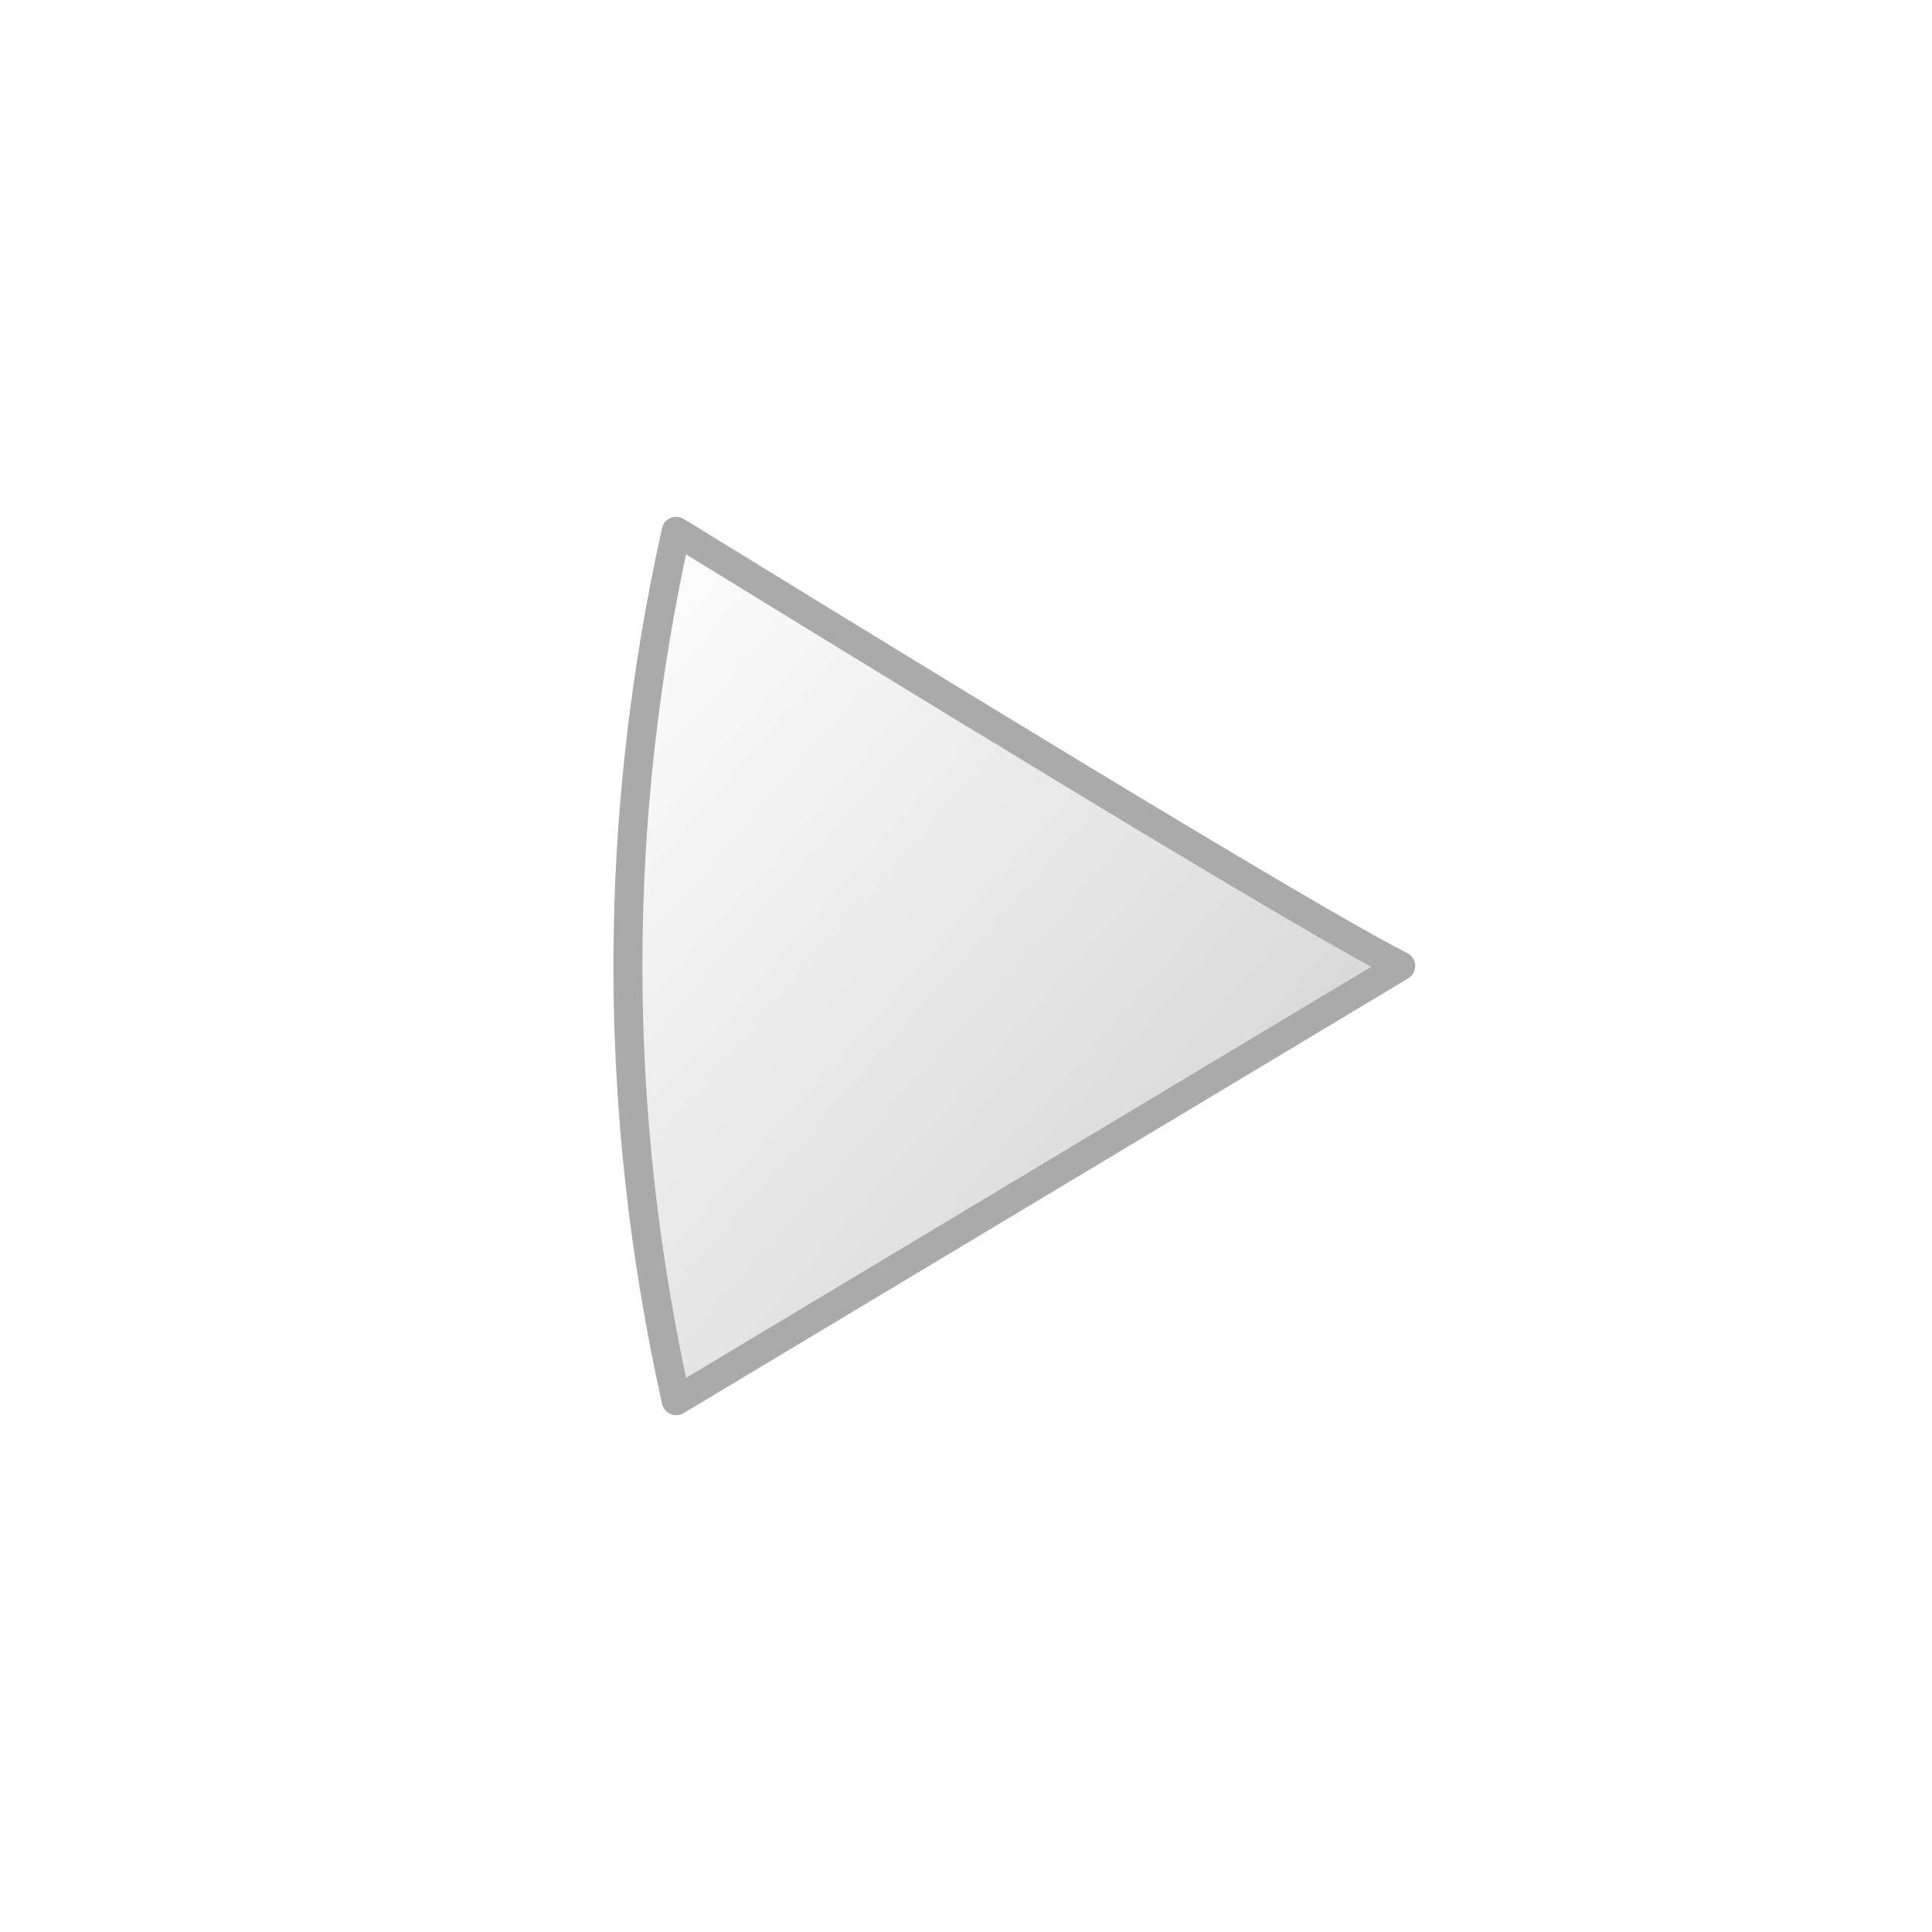
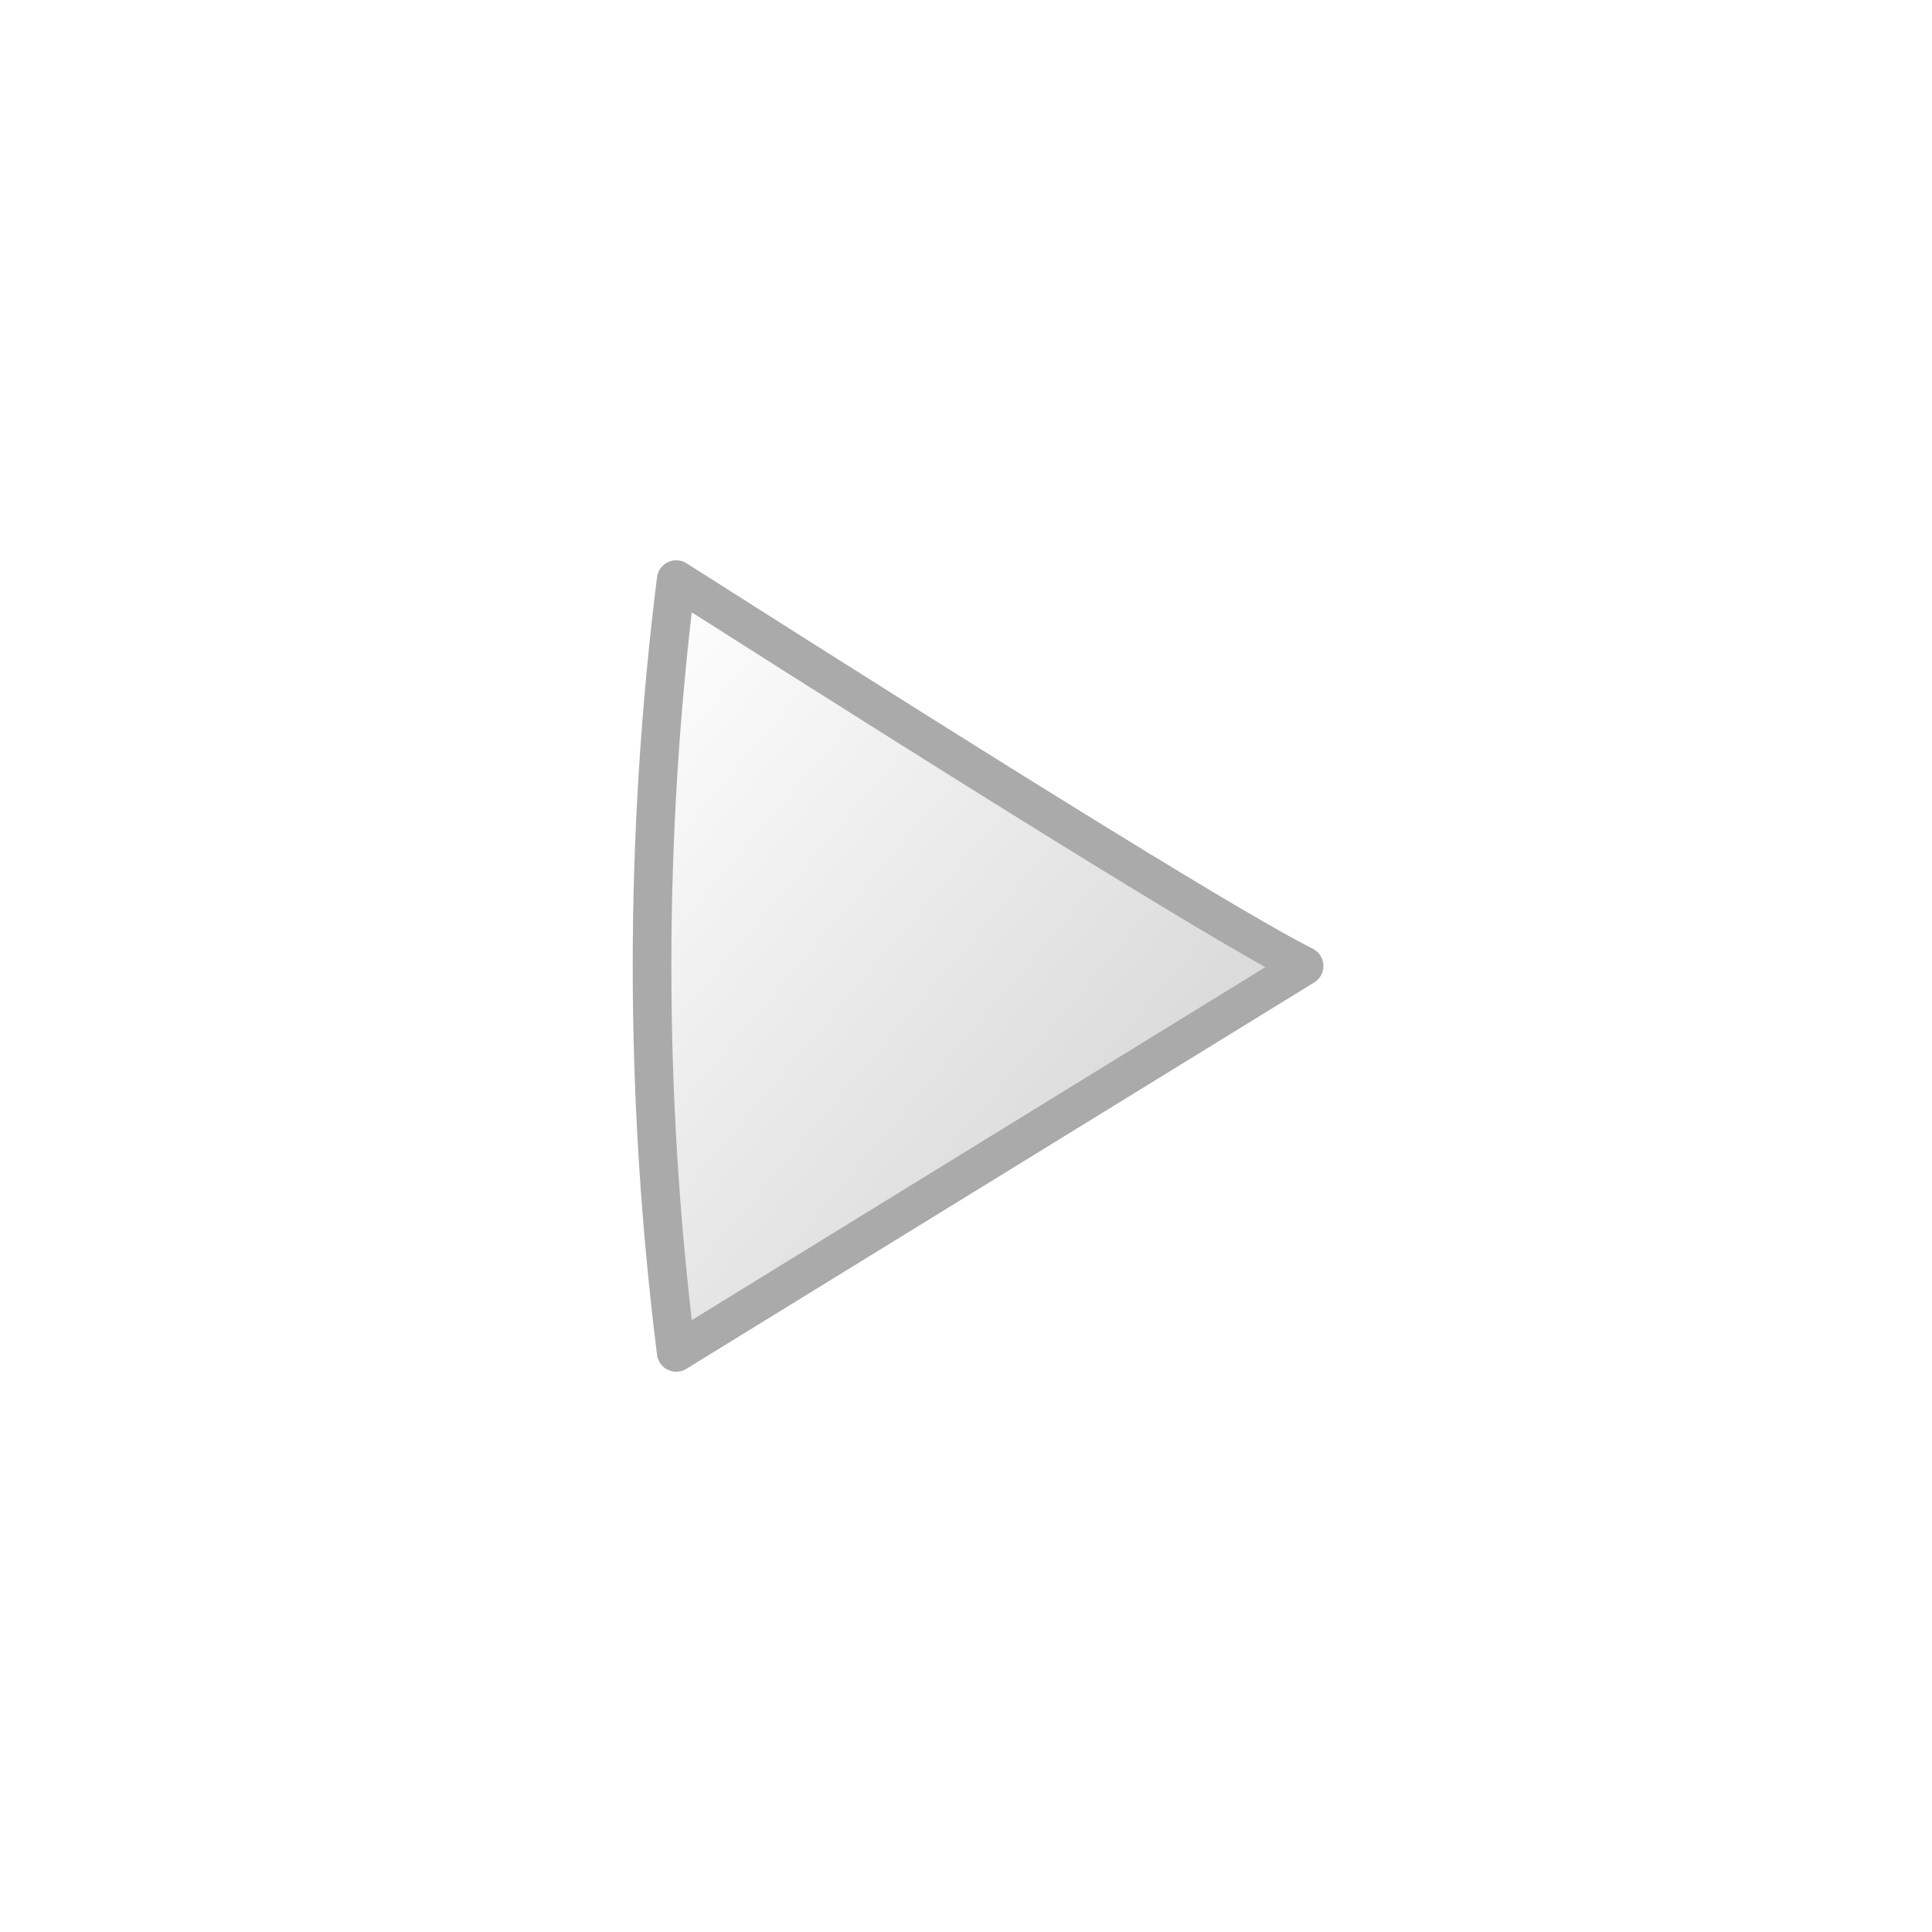
<svg xmlns="http://www.w3.org/2000/svg" viewBox="0 0 200 200" width="200" height="200">
  <defs>
    <linearGradient id="gradPlay" x1="0%" y1="0%" x2="100%" y2="100%">
      <stop offset="0%" stop-color="white" />
      <stop offset="100%" stop-color="#CCCCCC" />
    </linearGradient>
    <filter id="glow" x="-50%" y="-50%" width="200%" height="200%">
-       <feGaussianBlur stdDeviation="8" result="blur" />
+       <feGaussianBlur stdDeviation="6" result="blur" />
      <feMerge>
        <feMergeNode in="blur" />
        <feMergeNode in="SourceGraphic" />
      </feMerge>
    </filter>
  </defs>
-   <path d="M70,55 Q60,100 70,145 L145,100 Q135,95 70,55" fill="url(#gradPlay)" stroke="#AAAAAA" stroke-width="3" stroke-linejoin="round" stroke-linecap="round" />
+   <path d="M70,60 Q65,100 70,140 L135,100 Q125,95 70,60" fill="url(#gradPlay)" stroke="#AAAAAA" stroke-width="4" stroke-linejoin="round" stroke-linecap="round" rx="15" ry="15" />
  <style>
        /* Efek Hover */
        svg:hover path {
-             transform: scale(1.15);
+             transform: scale(1.12);
            transition: transform 0.25s ease, filter 0.25s ease;
            filter: url(#glow);
        }

        /* Efek Klik */
        svg:active path {
            transform: scale(0.9);
            filter: none;
        }

-         /* Efek Berdenyut Lebih Intens */
+         /* Efek Berdenyut Lebih Smooth */
        @keyframes pulse {
            0%, 100% { transform: scale(1); }
-             50% { transform: scale(1.08); }
+             50% { transform: scale(1.06); }
        }

-         /* Efek Bounce untuk Ikon */
+         /* Efek Bounce Lebih Halus */
        @keyframes bounce {
            0%, 100% { transform: translateY(0); }
-             50% { transform: translateY(-5px); }
+             50% { transform: translateY(-4px); }
        }

        path {
-             animation: pulse 1.5s infinite ease-in-out, bounce 1s infinite alternate ease-in-out;
+             animation: pulse 1.8s infinite ease-in-out, bounce 1.2s infinite alternate ease-in-out;
            transform-origin: center;
        }
    </style>
</svg>
